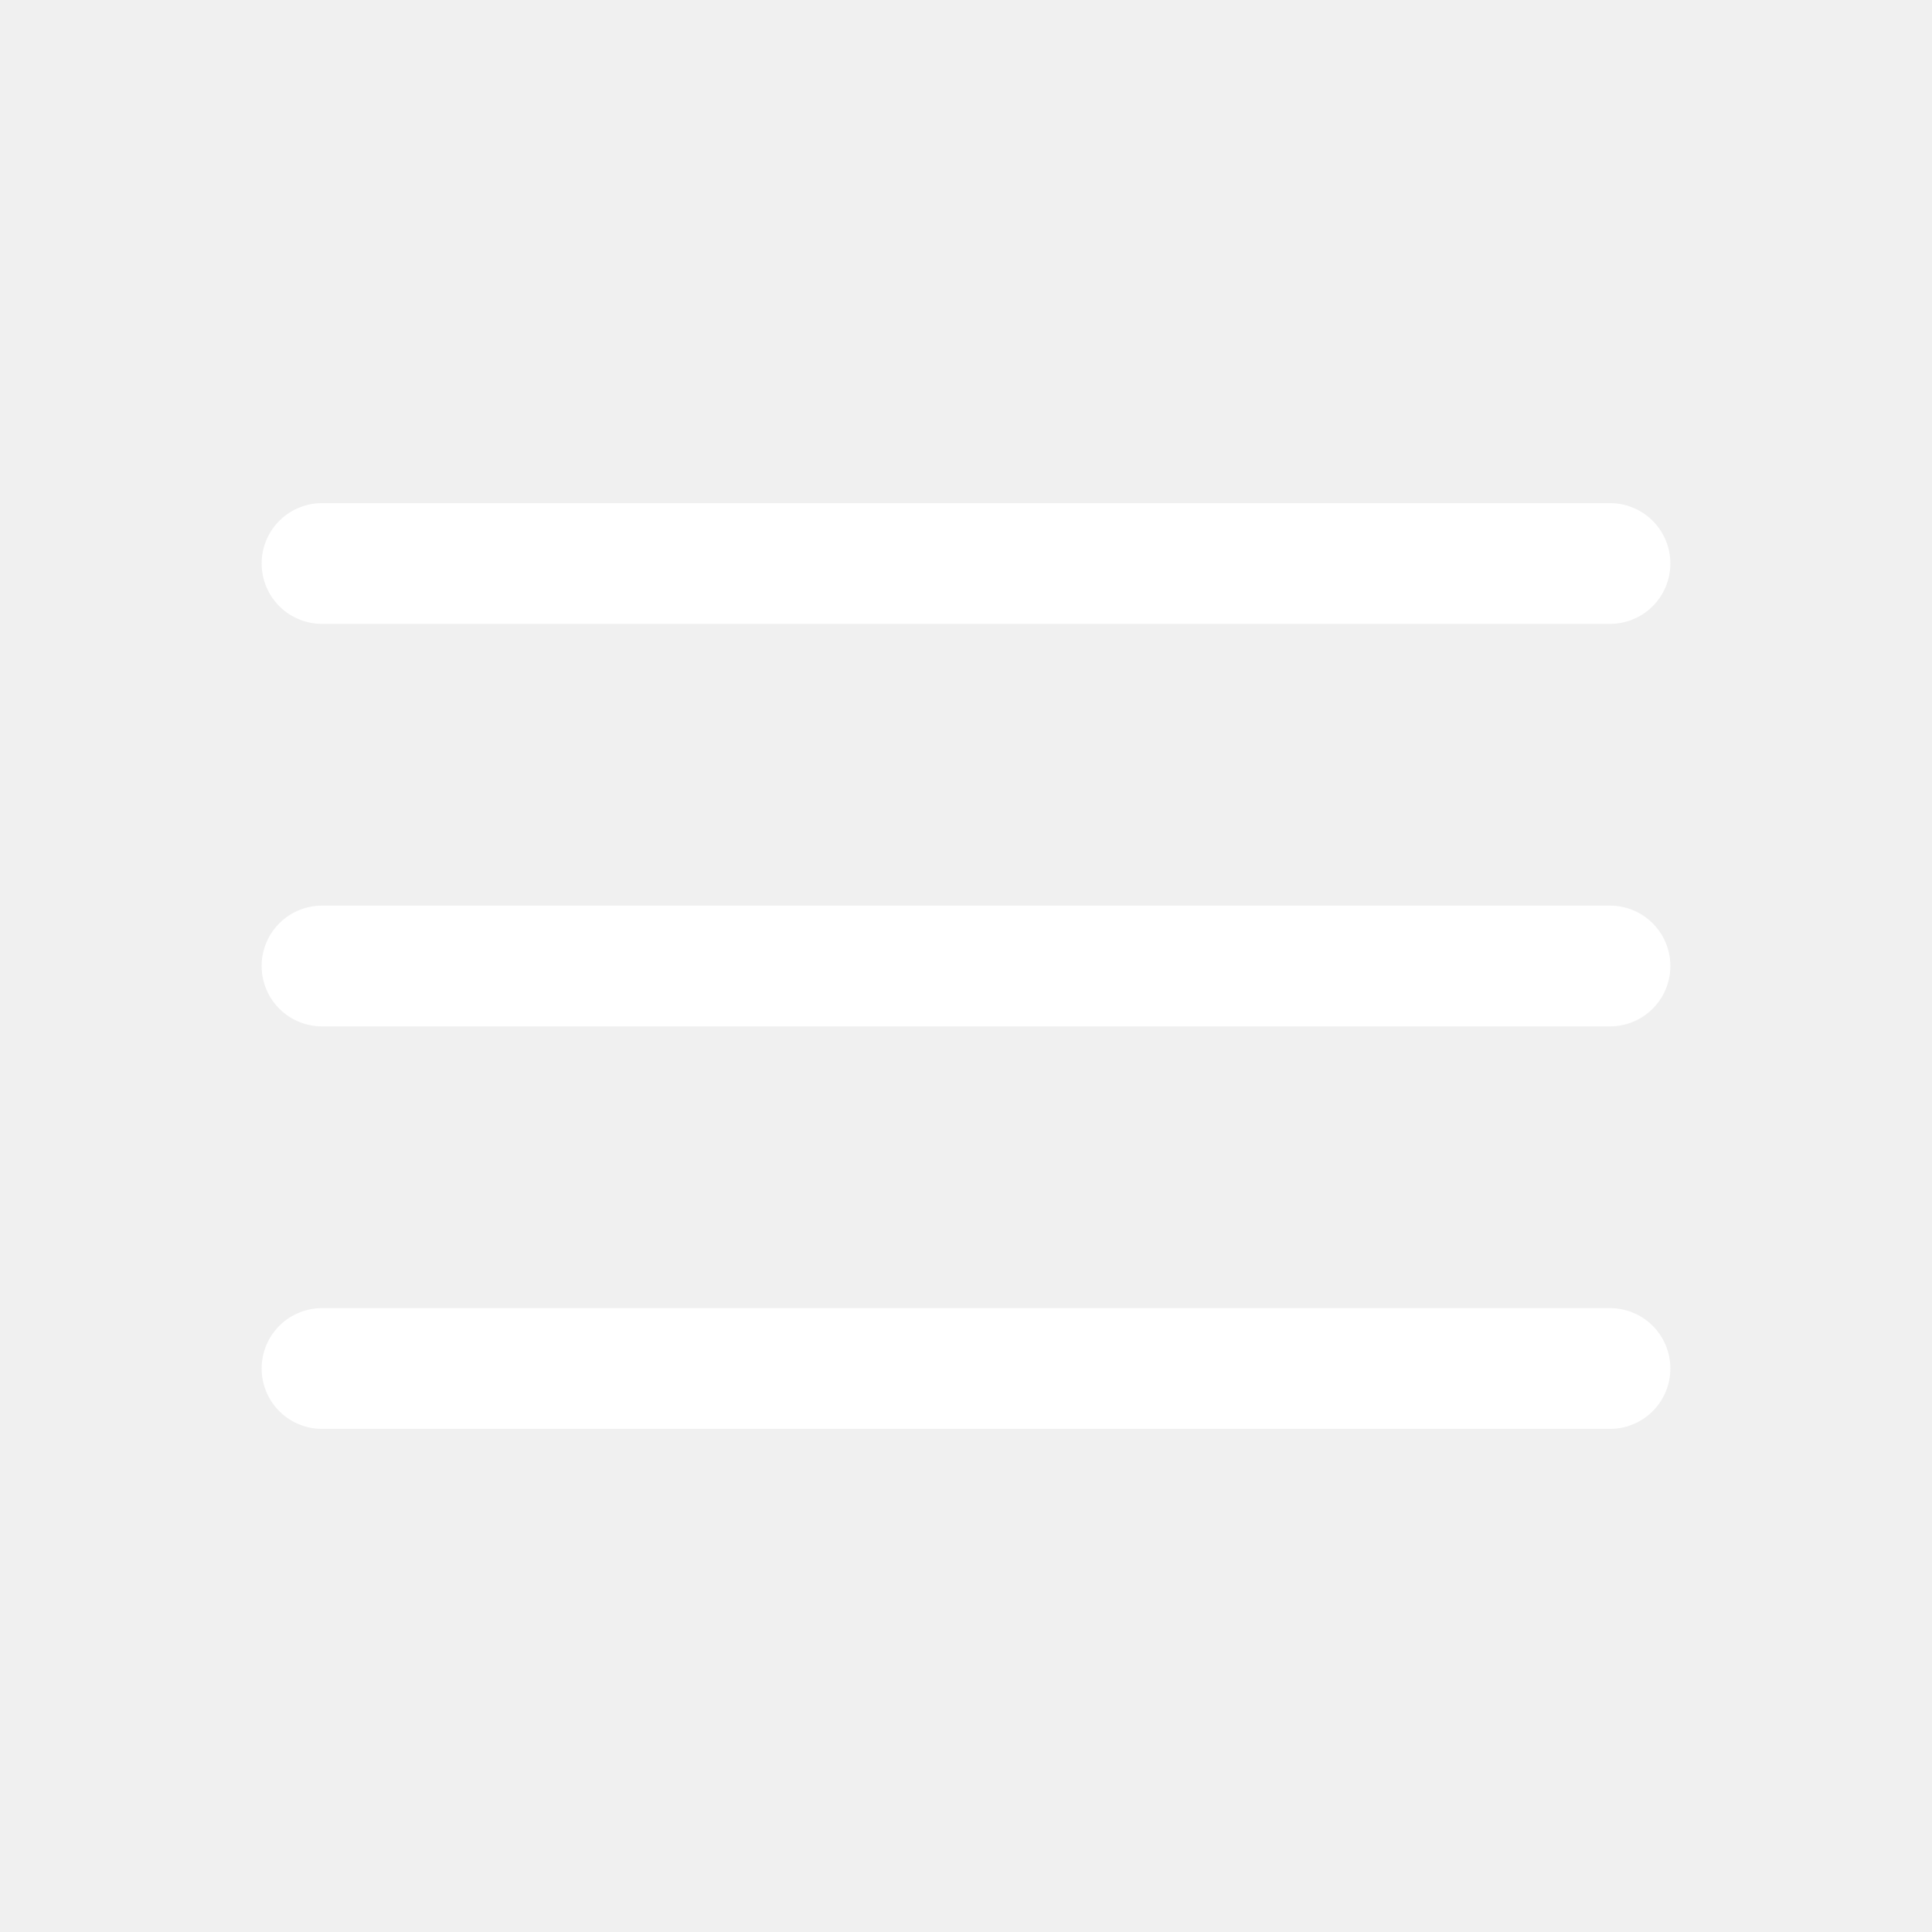
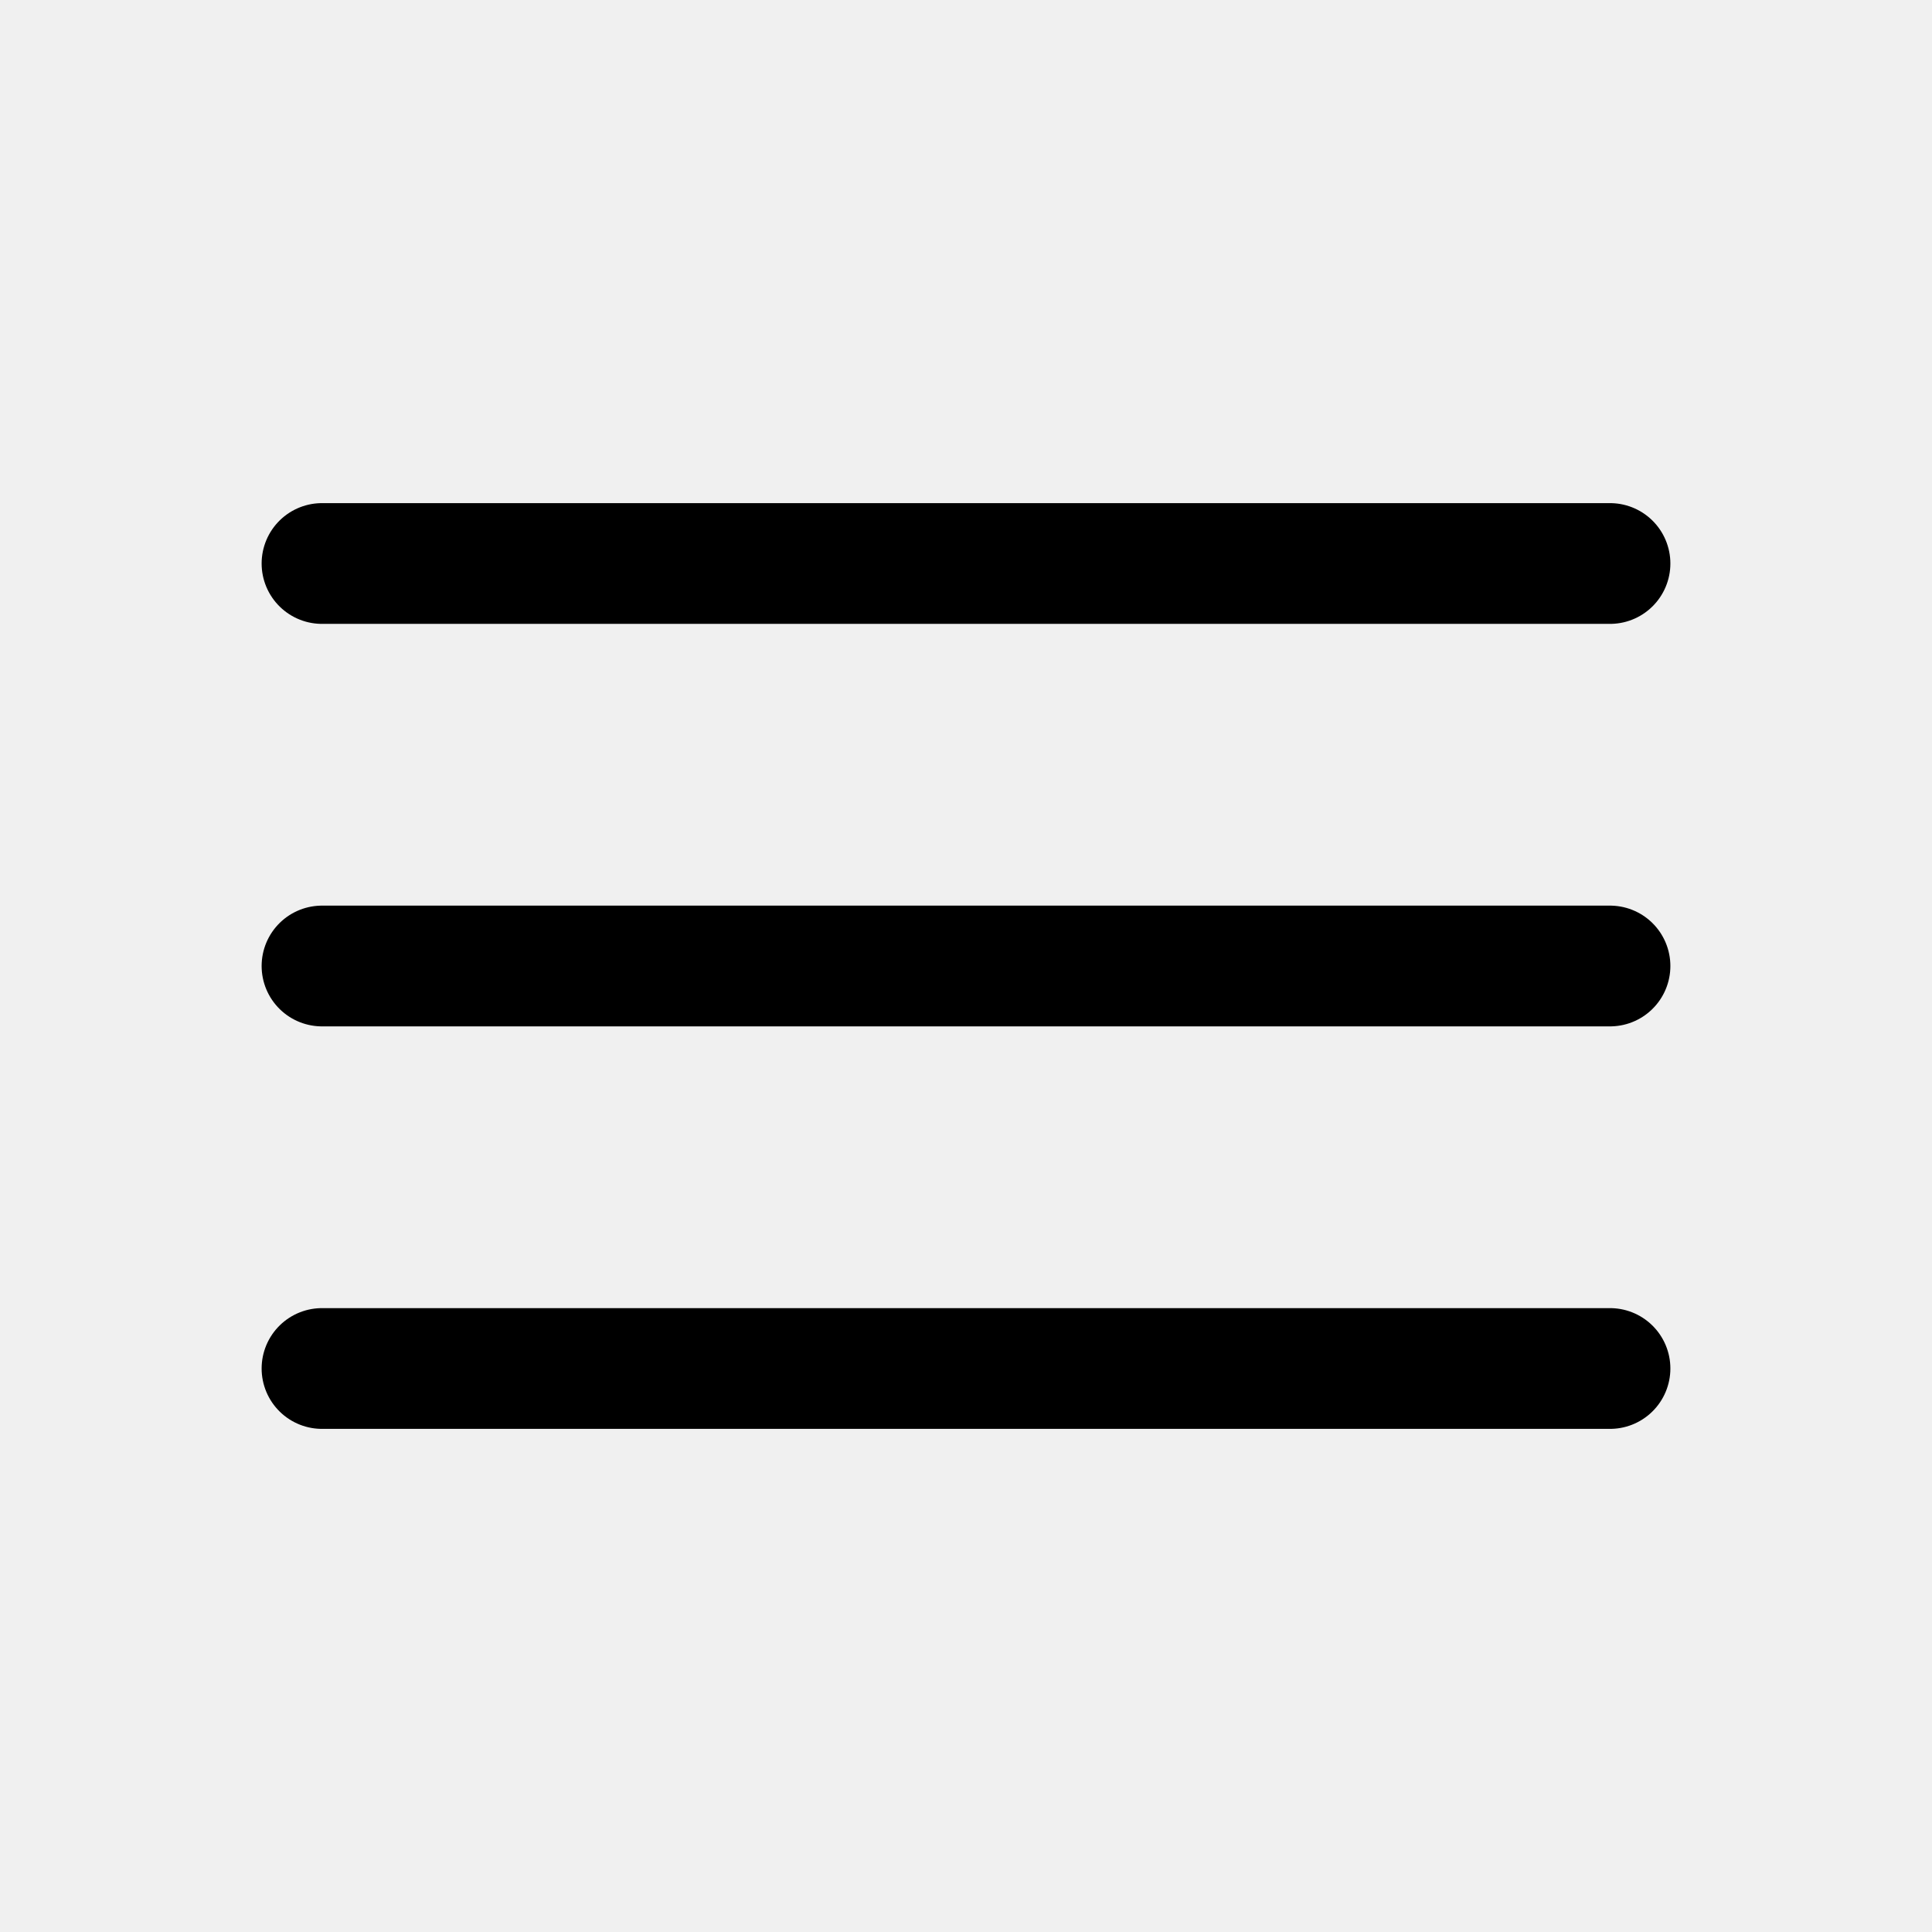
- <svg xmlns="http://www.w3.org/2000/svg" width="24" height="24" viewBox="0 0 24 24" fill="none">
-   <path d="M4 7H20M4 12H20M4 17H20" stroke="white" stroke-width="1.5" stroke-linecap="round" stroke-linejoin="round" />
+ <svg xmlns="http://www.w3.org/2000/svg" width="30" height="30" viewBox="0 0 24 24" fill="none">
+   <path d="M4 7H20M4 12H20M4 17H20" stroke="black" stroke-width="1.5" stroke-linecap="round" stroke-linejoin="round" />
</svg>
